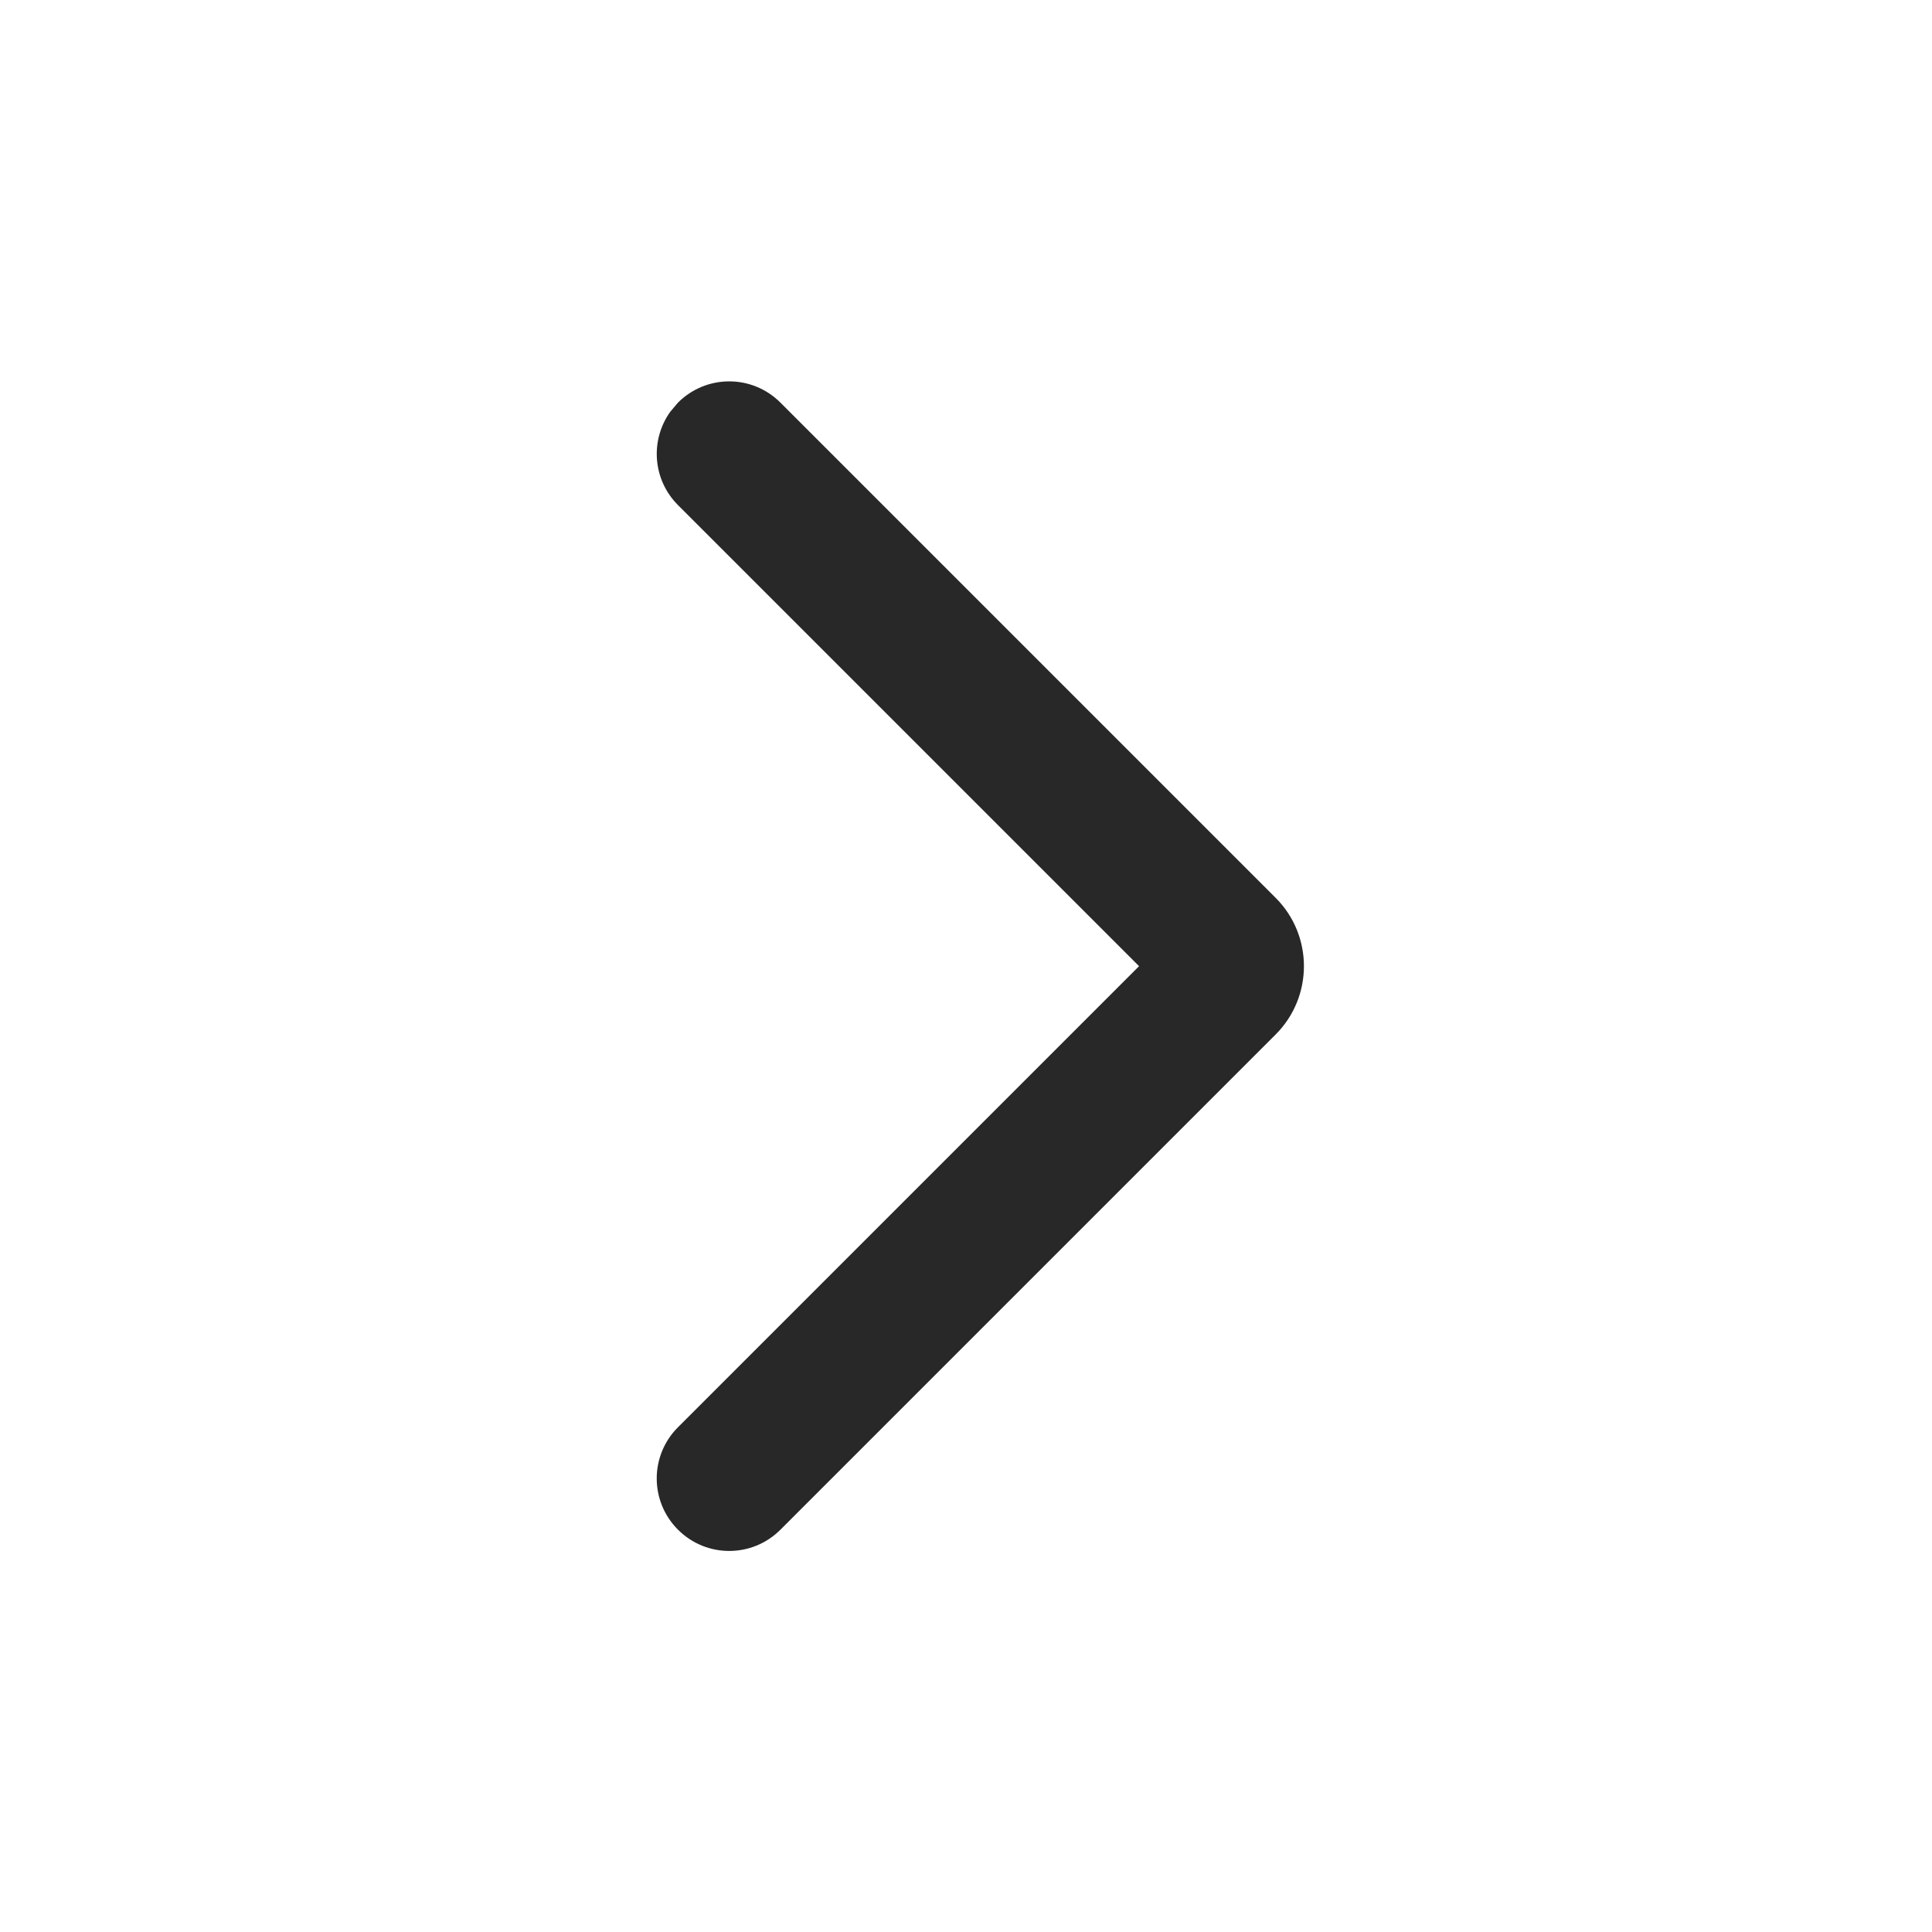
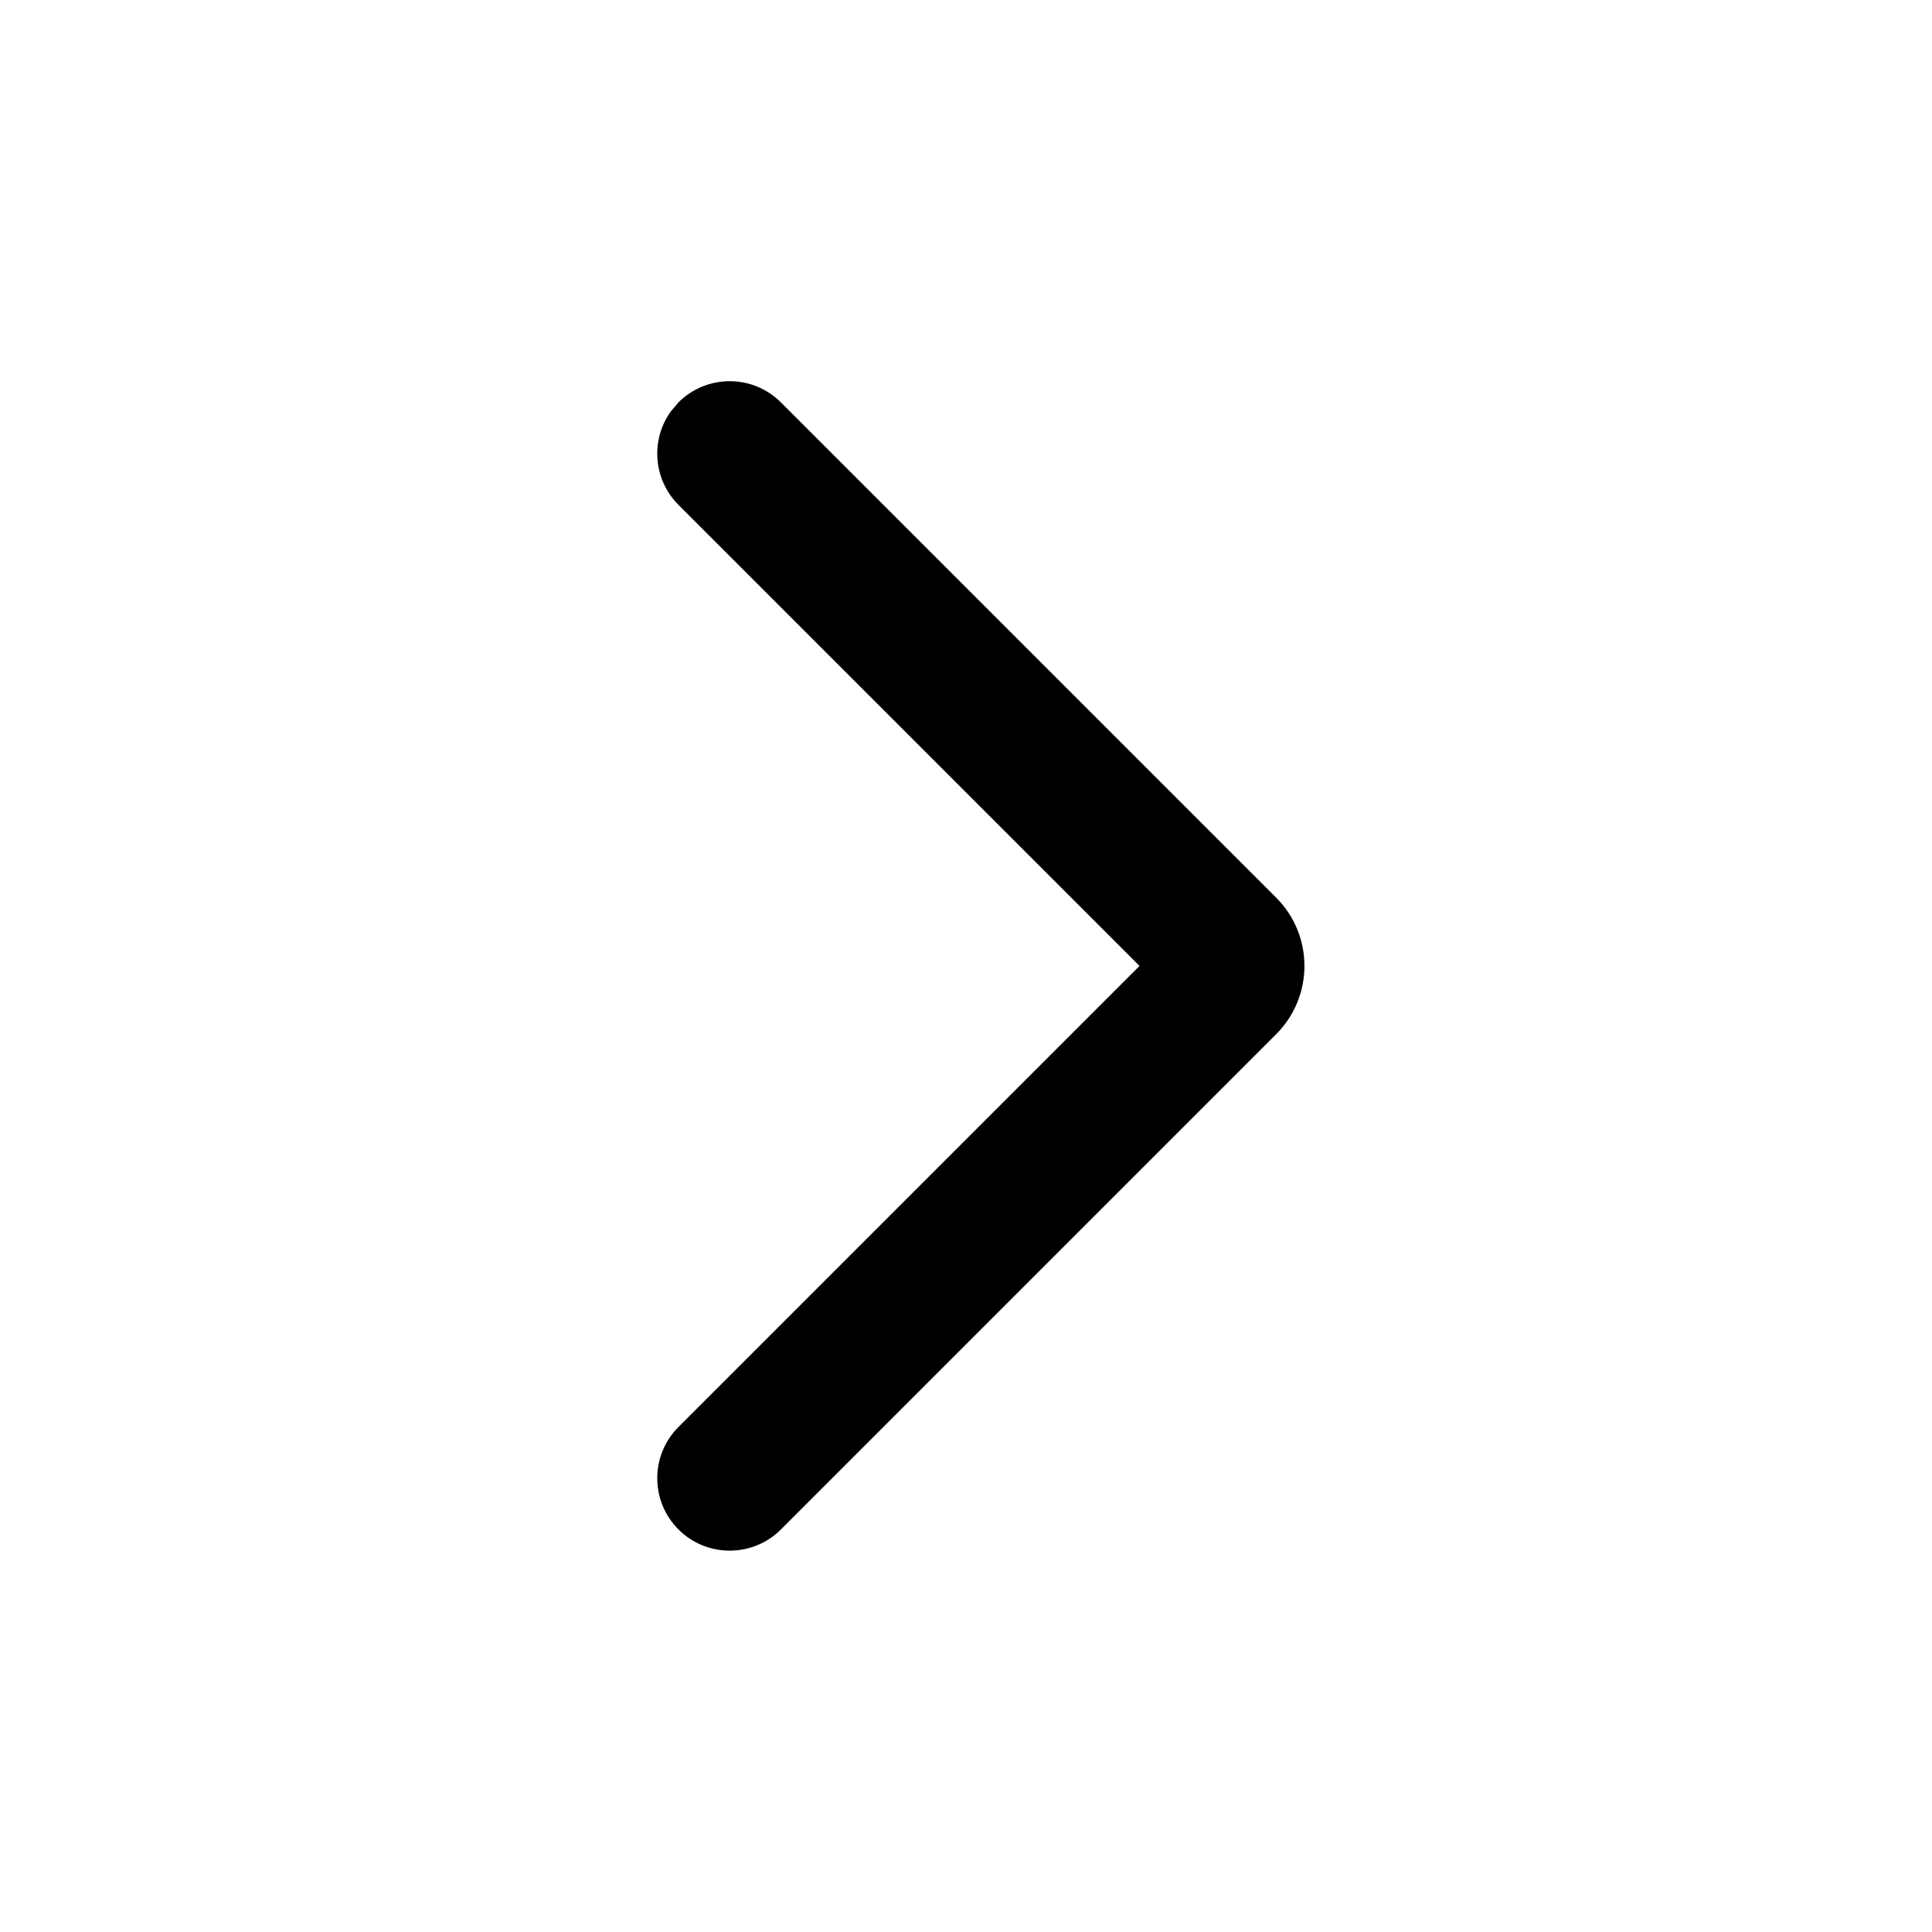
- <svg xmlns="http://www.w3.org/2000/svg" viewBox="0 0 12 12" width="12" height="12" fill="none">
-   <rect id="框类/右箭头" width="12" height="12" x="0" y="0" />
-   <path id="路径" d="M4.8 0C5.131 0 5.4 0.269 5.4 0.6L5.4 4.95C5.4 5.199 5.199 5.4 4.95 5.4C4.701 5.4 4.5 5.199 4.5 4.95L4.5 0.9L0.45 0.9C0.226 0.9 0.041 0.737 0.006 0.523L0 0.45C0 0.201 0.201 0 0.45 0L4.8 0Z" fill="rgb(40,40,40)" fill-rule="nonzero" transform="matrix(0.707107,0.707107,-0.707107,0.707107,4.5293,2.18262)" />
-   <path id="路径" d="M5.4 0.6L5.4 4.95C5.4 5.199 5.199 5.4 4.95 5.4C4.701 5.4 4.5 5.199 4.5 4.95L4.5 0.9L0.45 0.9C0.226 0.9 0.041 0.737 0.006 0.523L0 0.45C0 0.201 0.201 0 0.45 0L4.8 0C5.131 0 5.4 0.269 5.4 0.6Z" fill-rule="nonzero" stroke="rgb(89,89,89)" stroke-opacity="0" stroke-width="1" transform="matrix(0.707107,0.707107,-0.707107,0.707107,4.5293,2.18262)" />
+ <svg xmlns="http://www.w3.org/2000/svg" viewBox="0 0 16 16" width="16" height="16" fill="none">
+   <rect id="箭头右" width="16" height="16" x="0" y="0" fill="none" />
+   <path d="M6.4 0C6.842 0 7.2 0.358 7.2 0.8L7.2 6.6C7.2 6.931 6.931 7.2 6.6 7.2C6.269 7.2 6 6.931 6 6.6L6 1.2L0.6 1.2C0.302 1.2 0.054 0.982 0.008 0.697L0 0.6C0 0.269 0.269 0 0.6 0L6.4 0Z" fill="currentColor" fill-rule="nonzero" transform="matrix(0.707107,0.707107,-0.707107,0.707107,6.04297,2.9082)" />
</svg>
